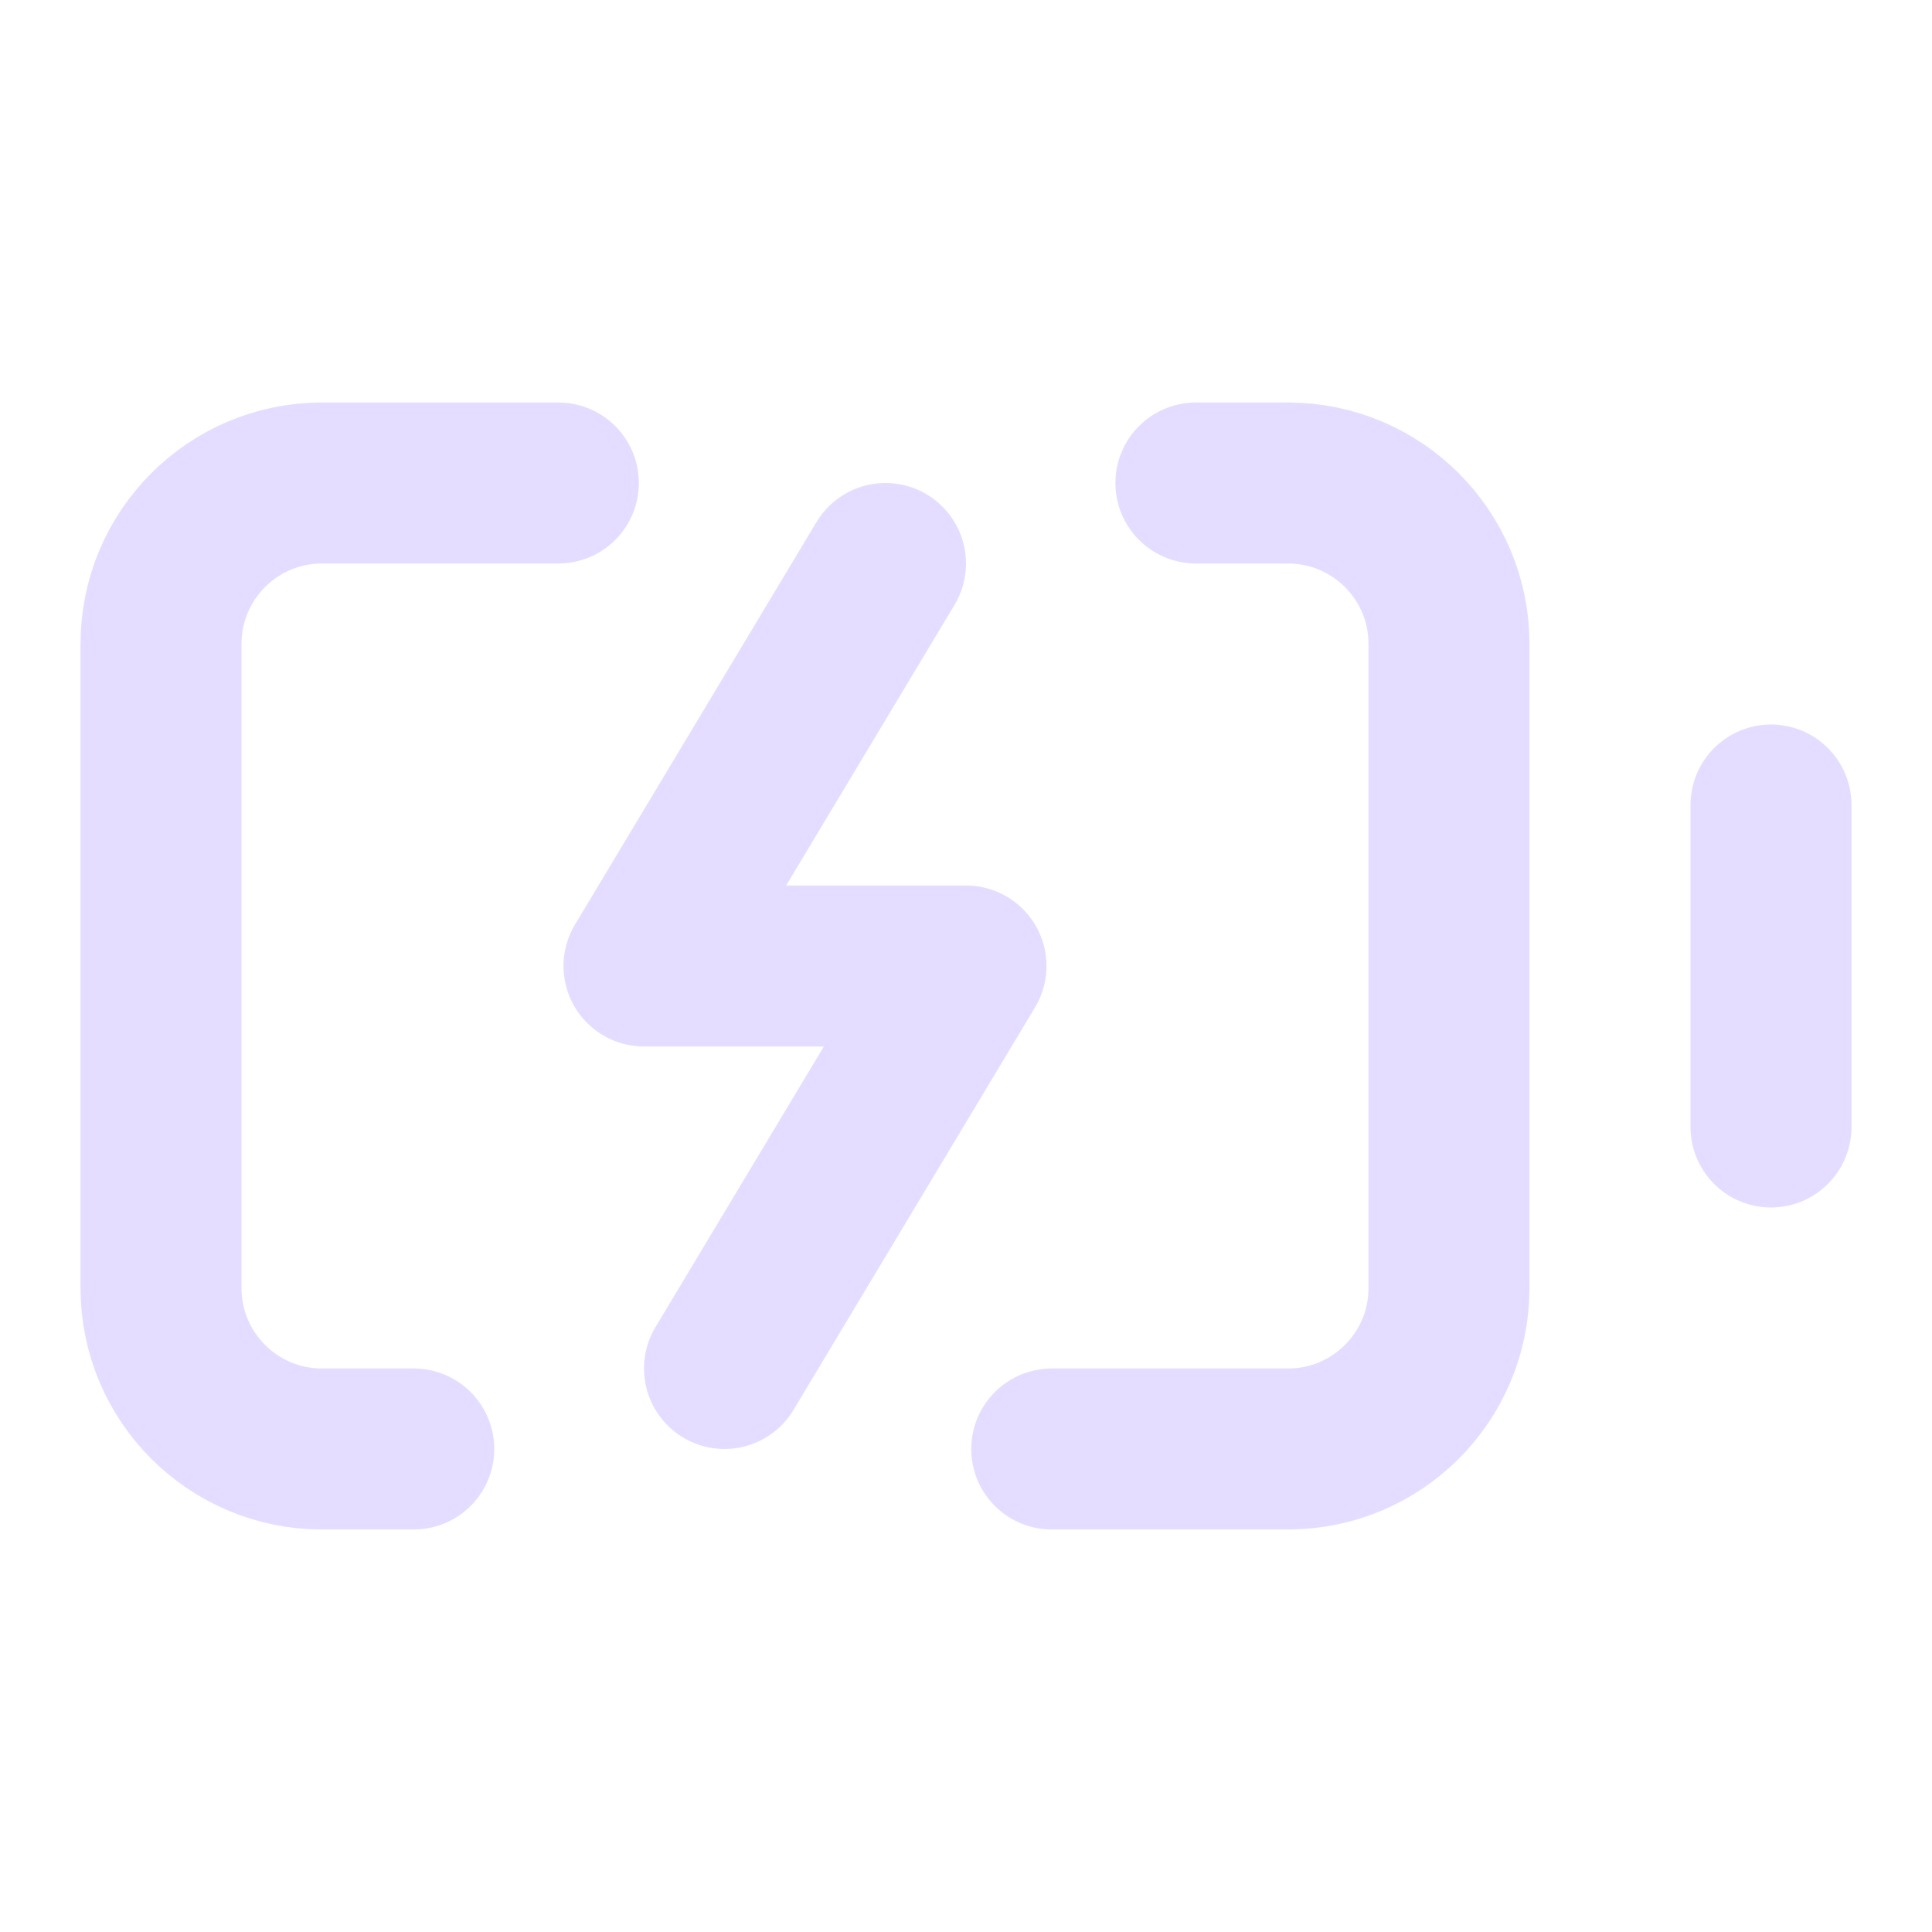
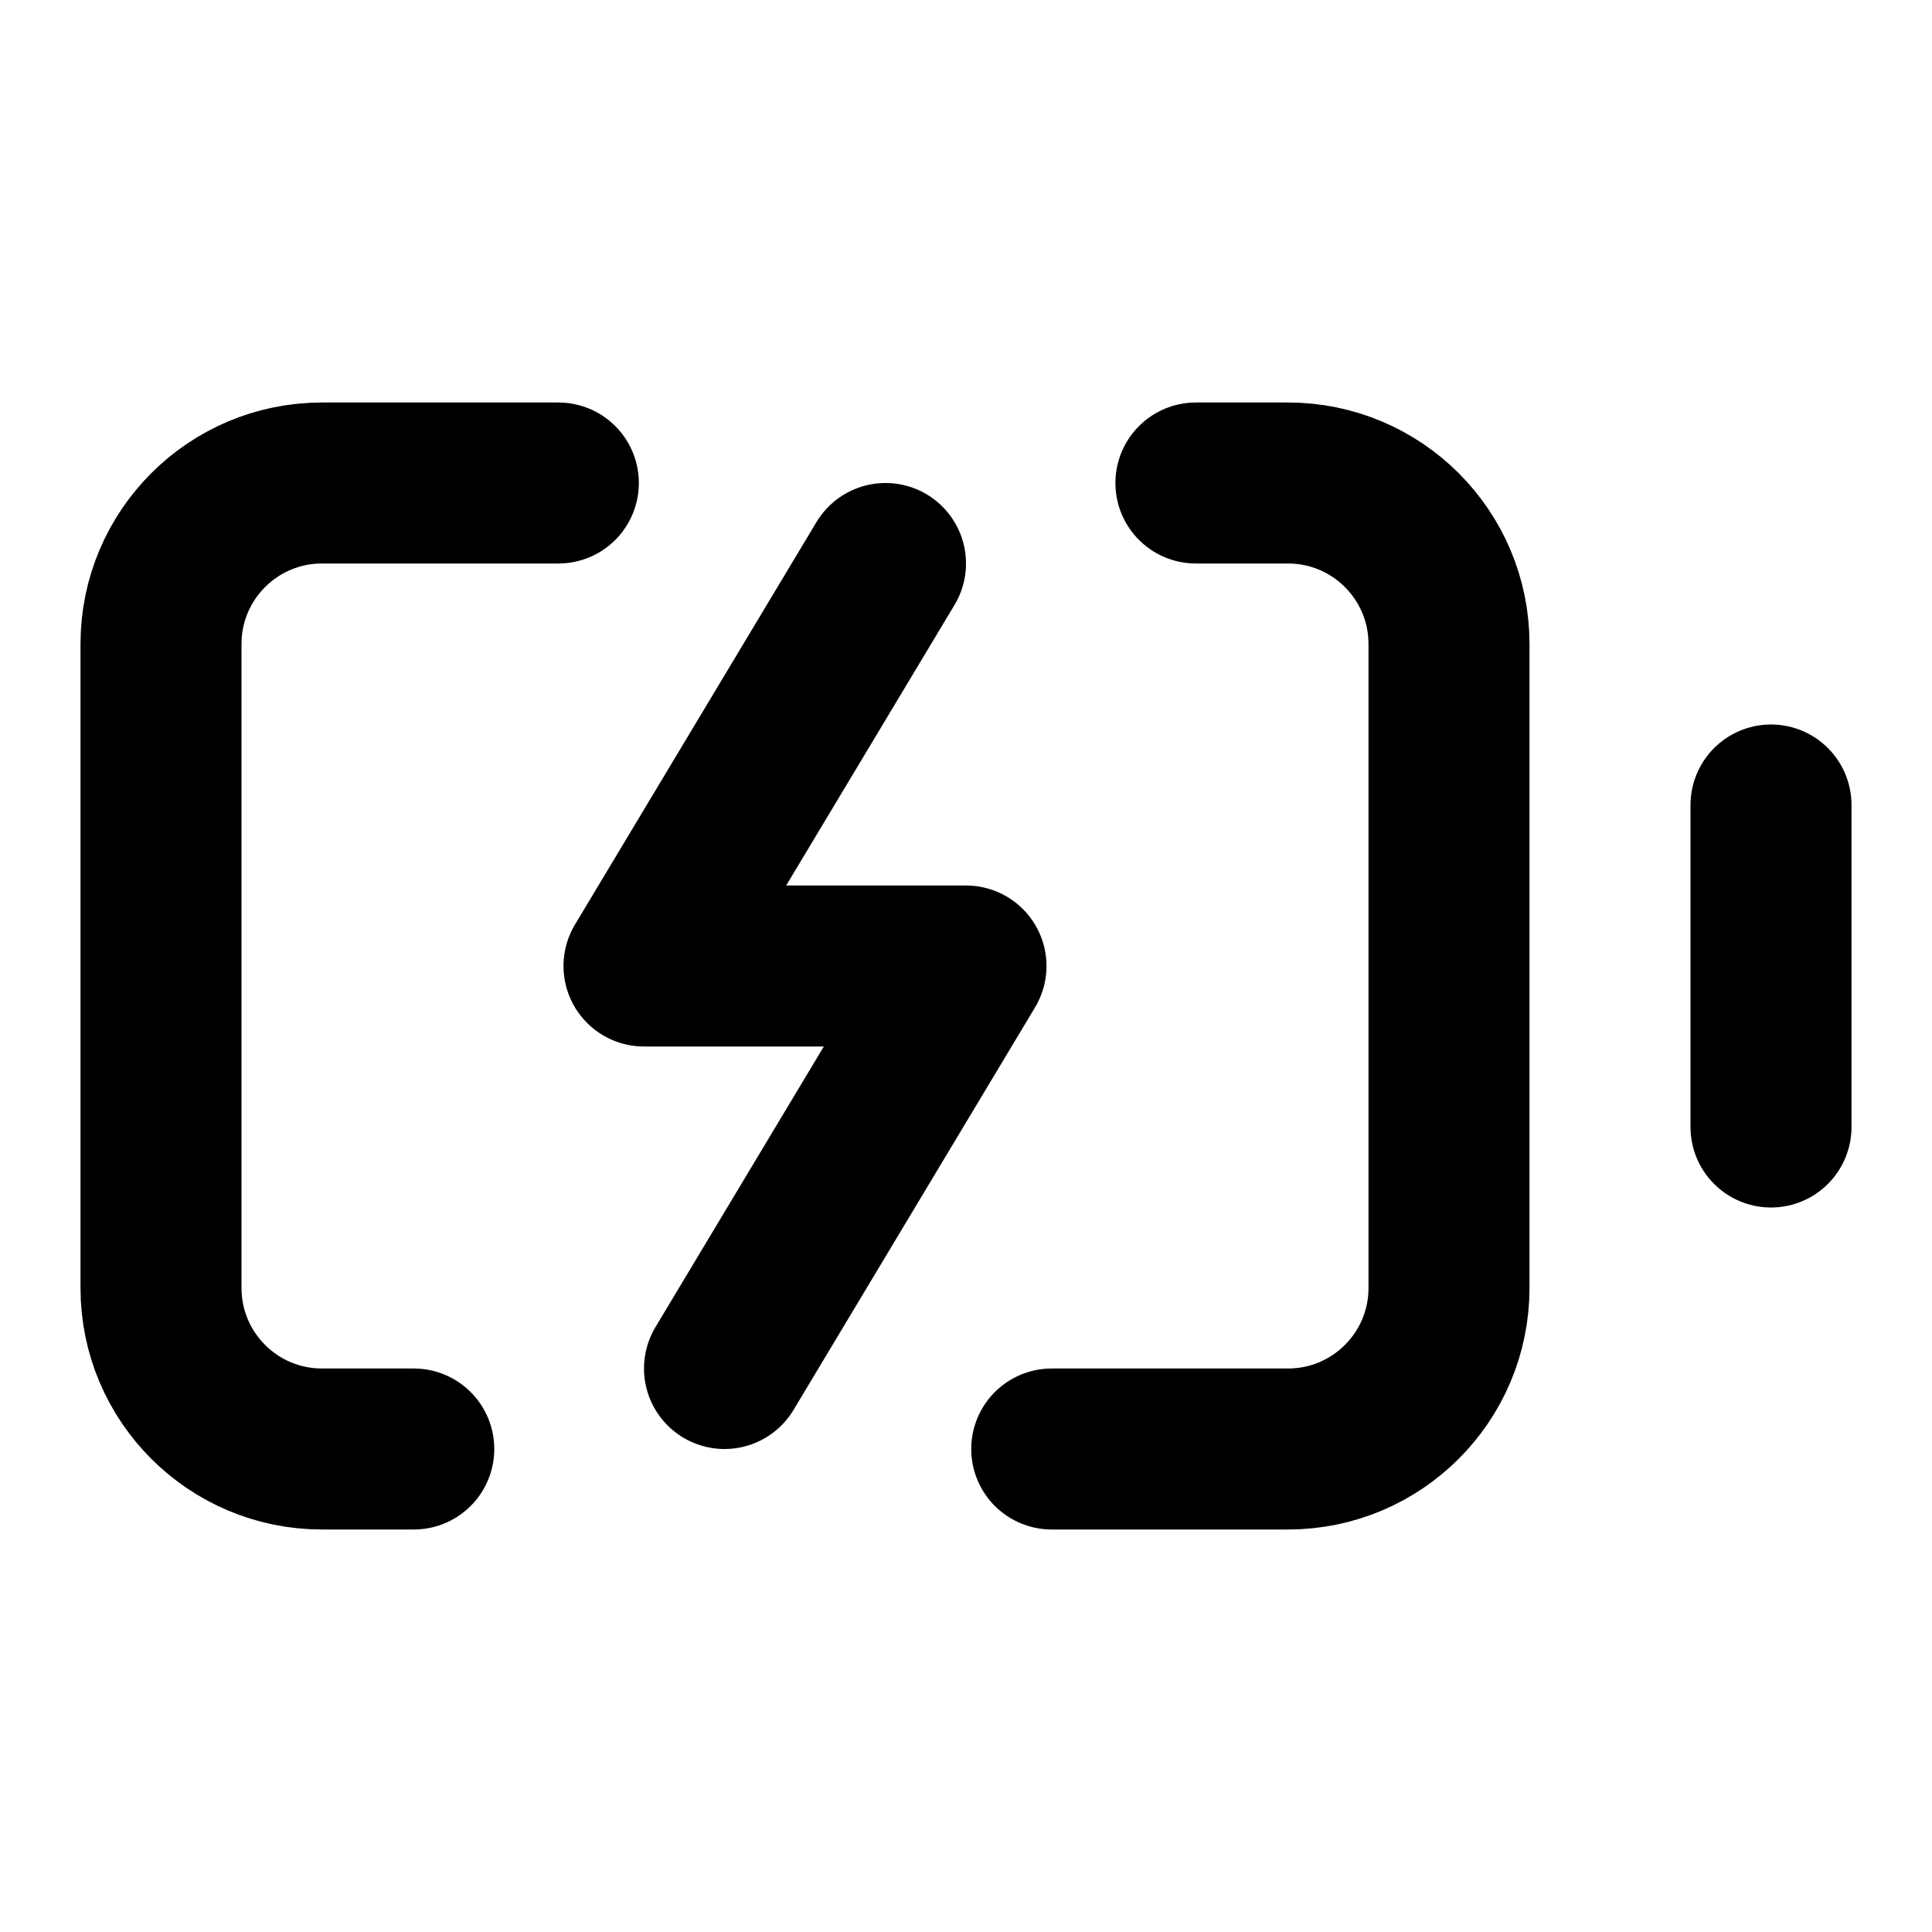
- <svg xmlns="http://www.w3.org/2000/svg" width="24" height="24" viewBox="0 0 24 24" fill="none" stroke="#e5ddff" stroke-width="2" stroke-linecap="round" stroke-linejoin="round">
+ <svg xmlns="http://www.w3.org/2000/svg" width="24" height="24" viewBox="0 0 24 24" fill="none" stroke="currentColor" stroke-width="2" stroke-linecap="round" stroke-linejoin="round">
  <path d="m11 7-3 5h4l-3 5" />
  <path d="M14.856 6H16a2 2 0 0 1 2 2v8a2 2 0 0 1-2 2h-2.935" />
  <path d="M22 14v-4" />
  <path d="M5.14 18H4a2 2 0 0 1-2-2V8a2 2 0 0 1 2-2h2.936" />
</svg>
